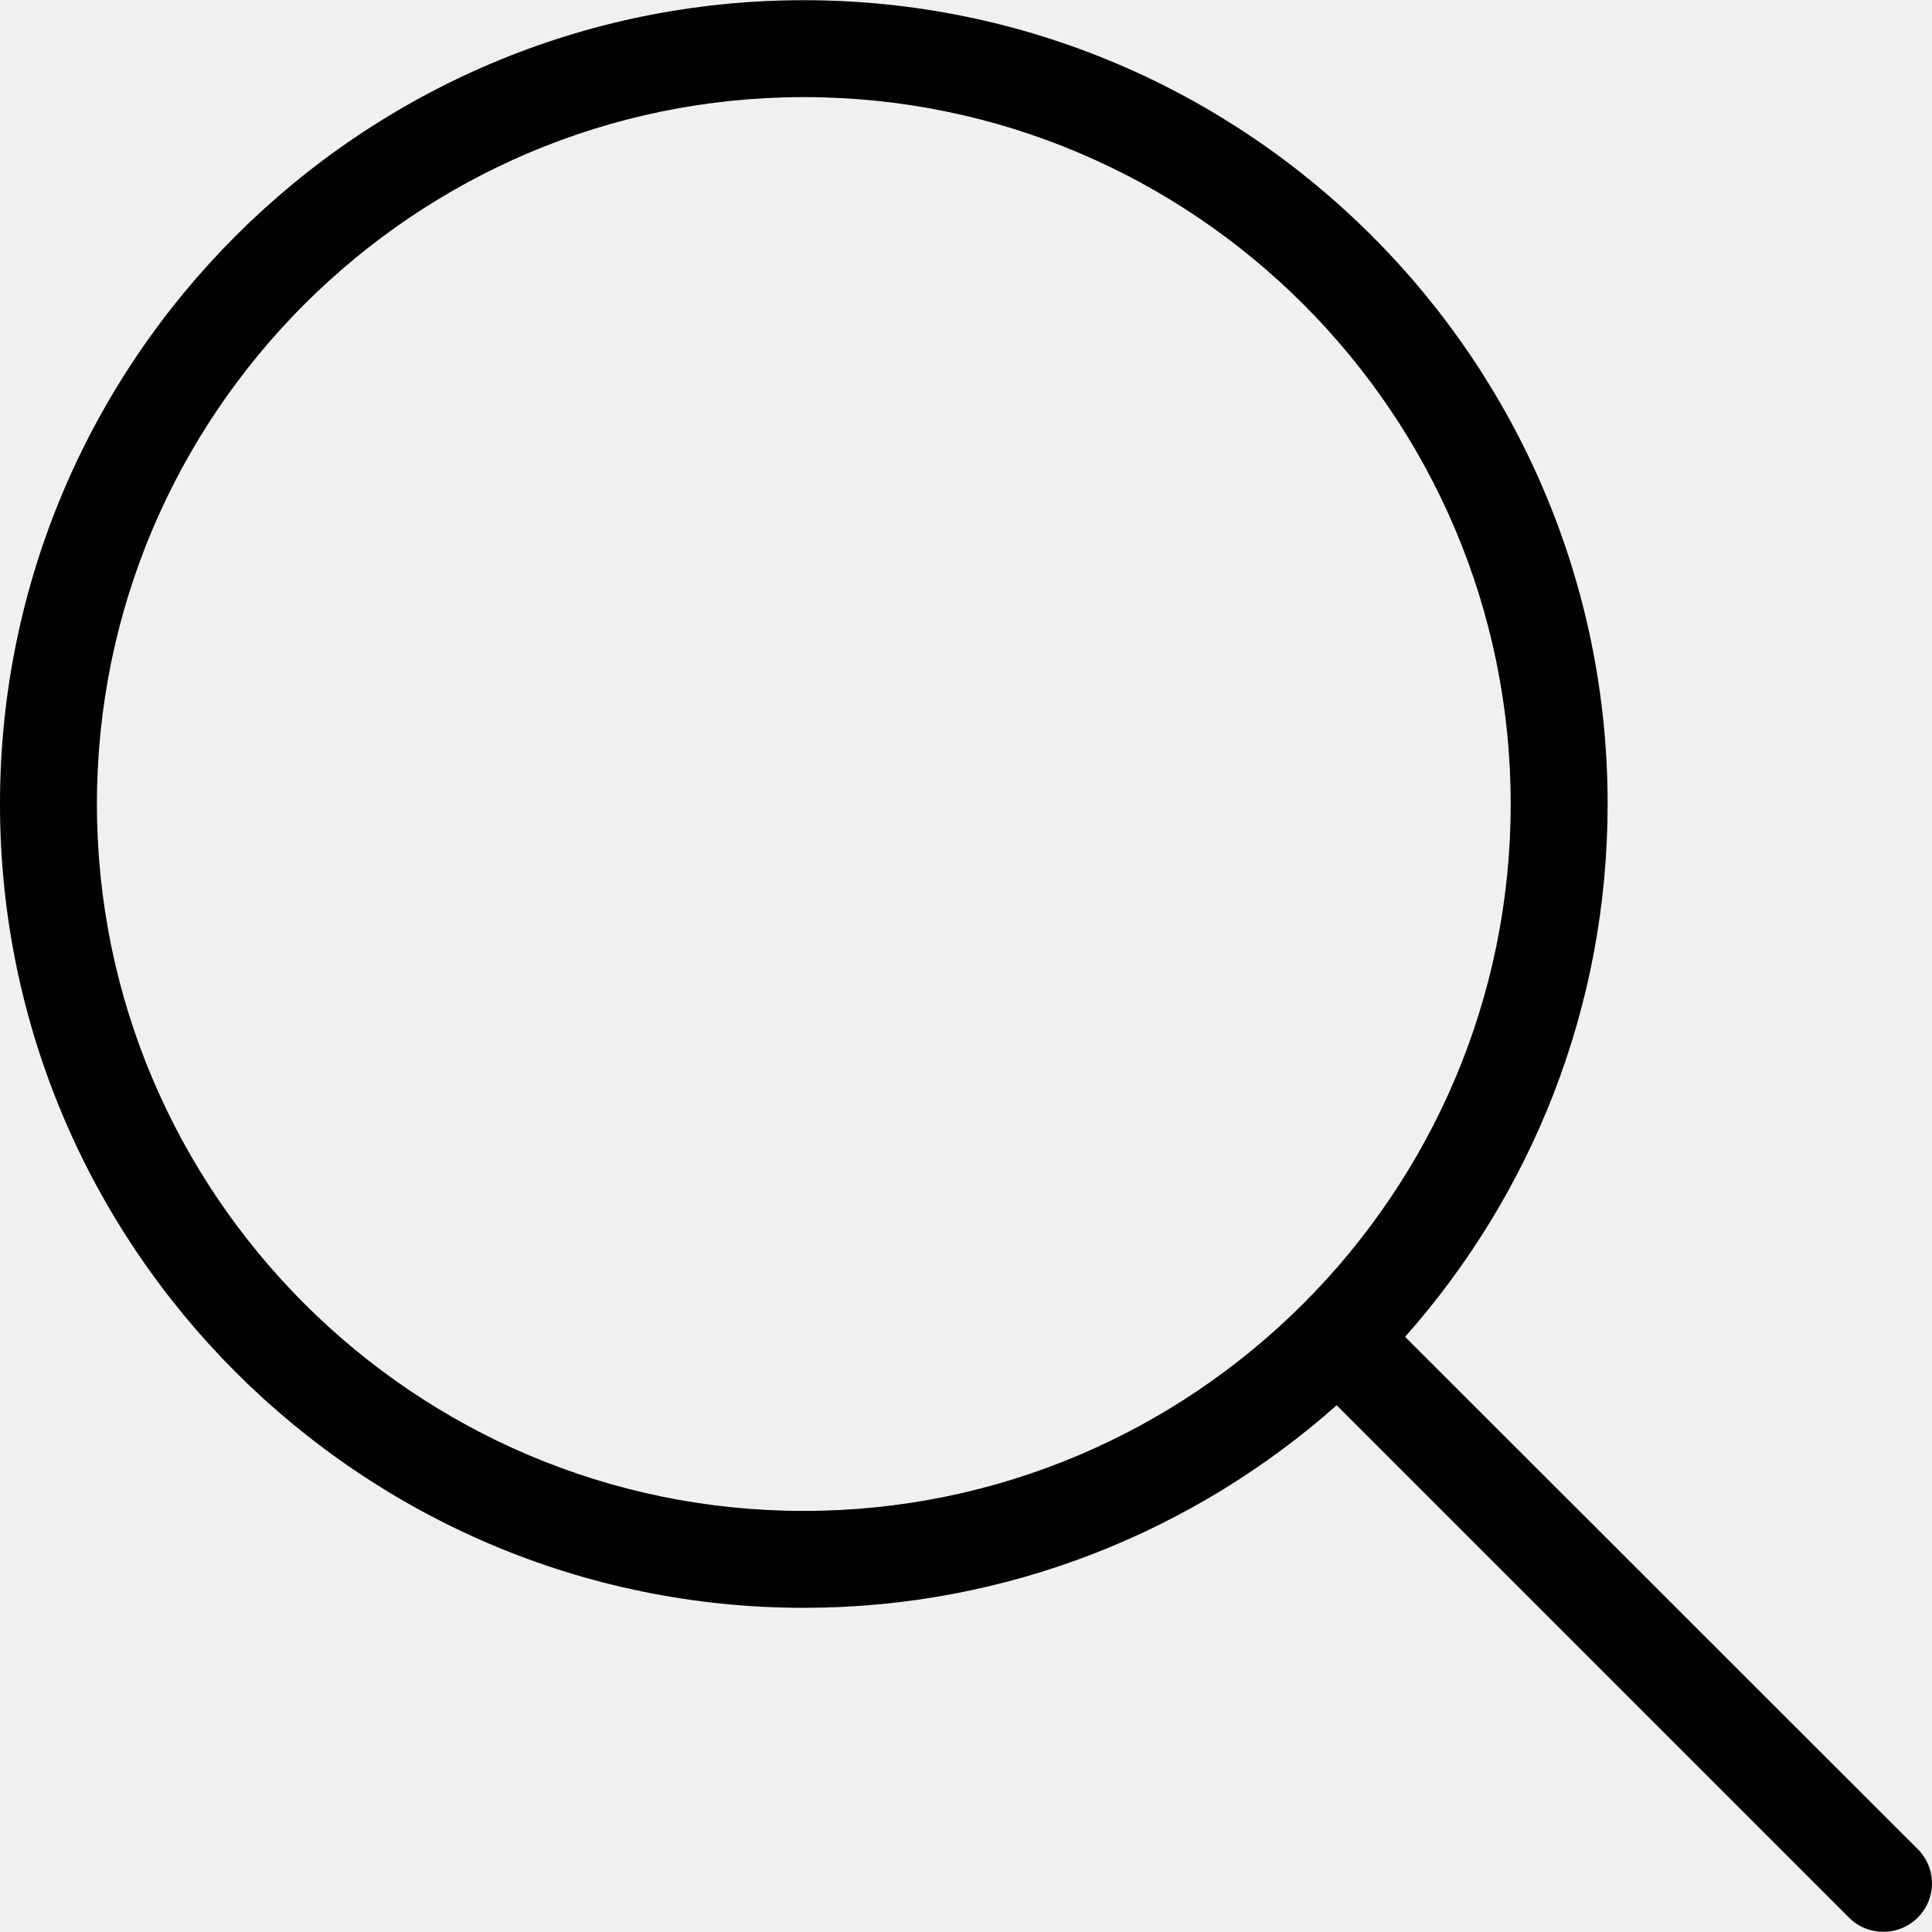
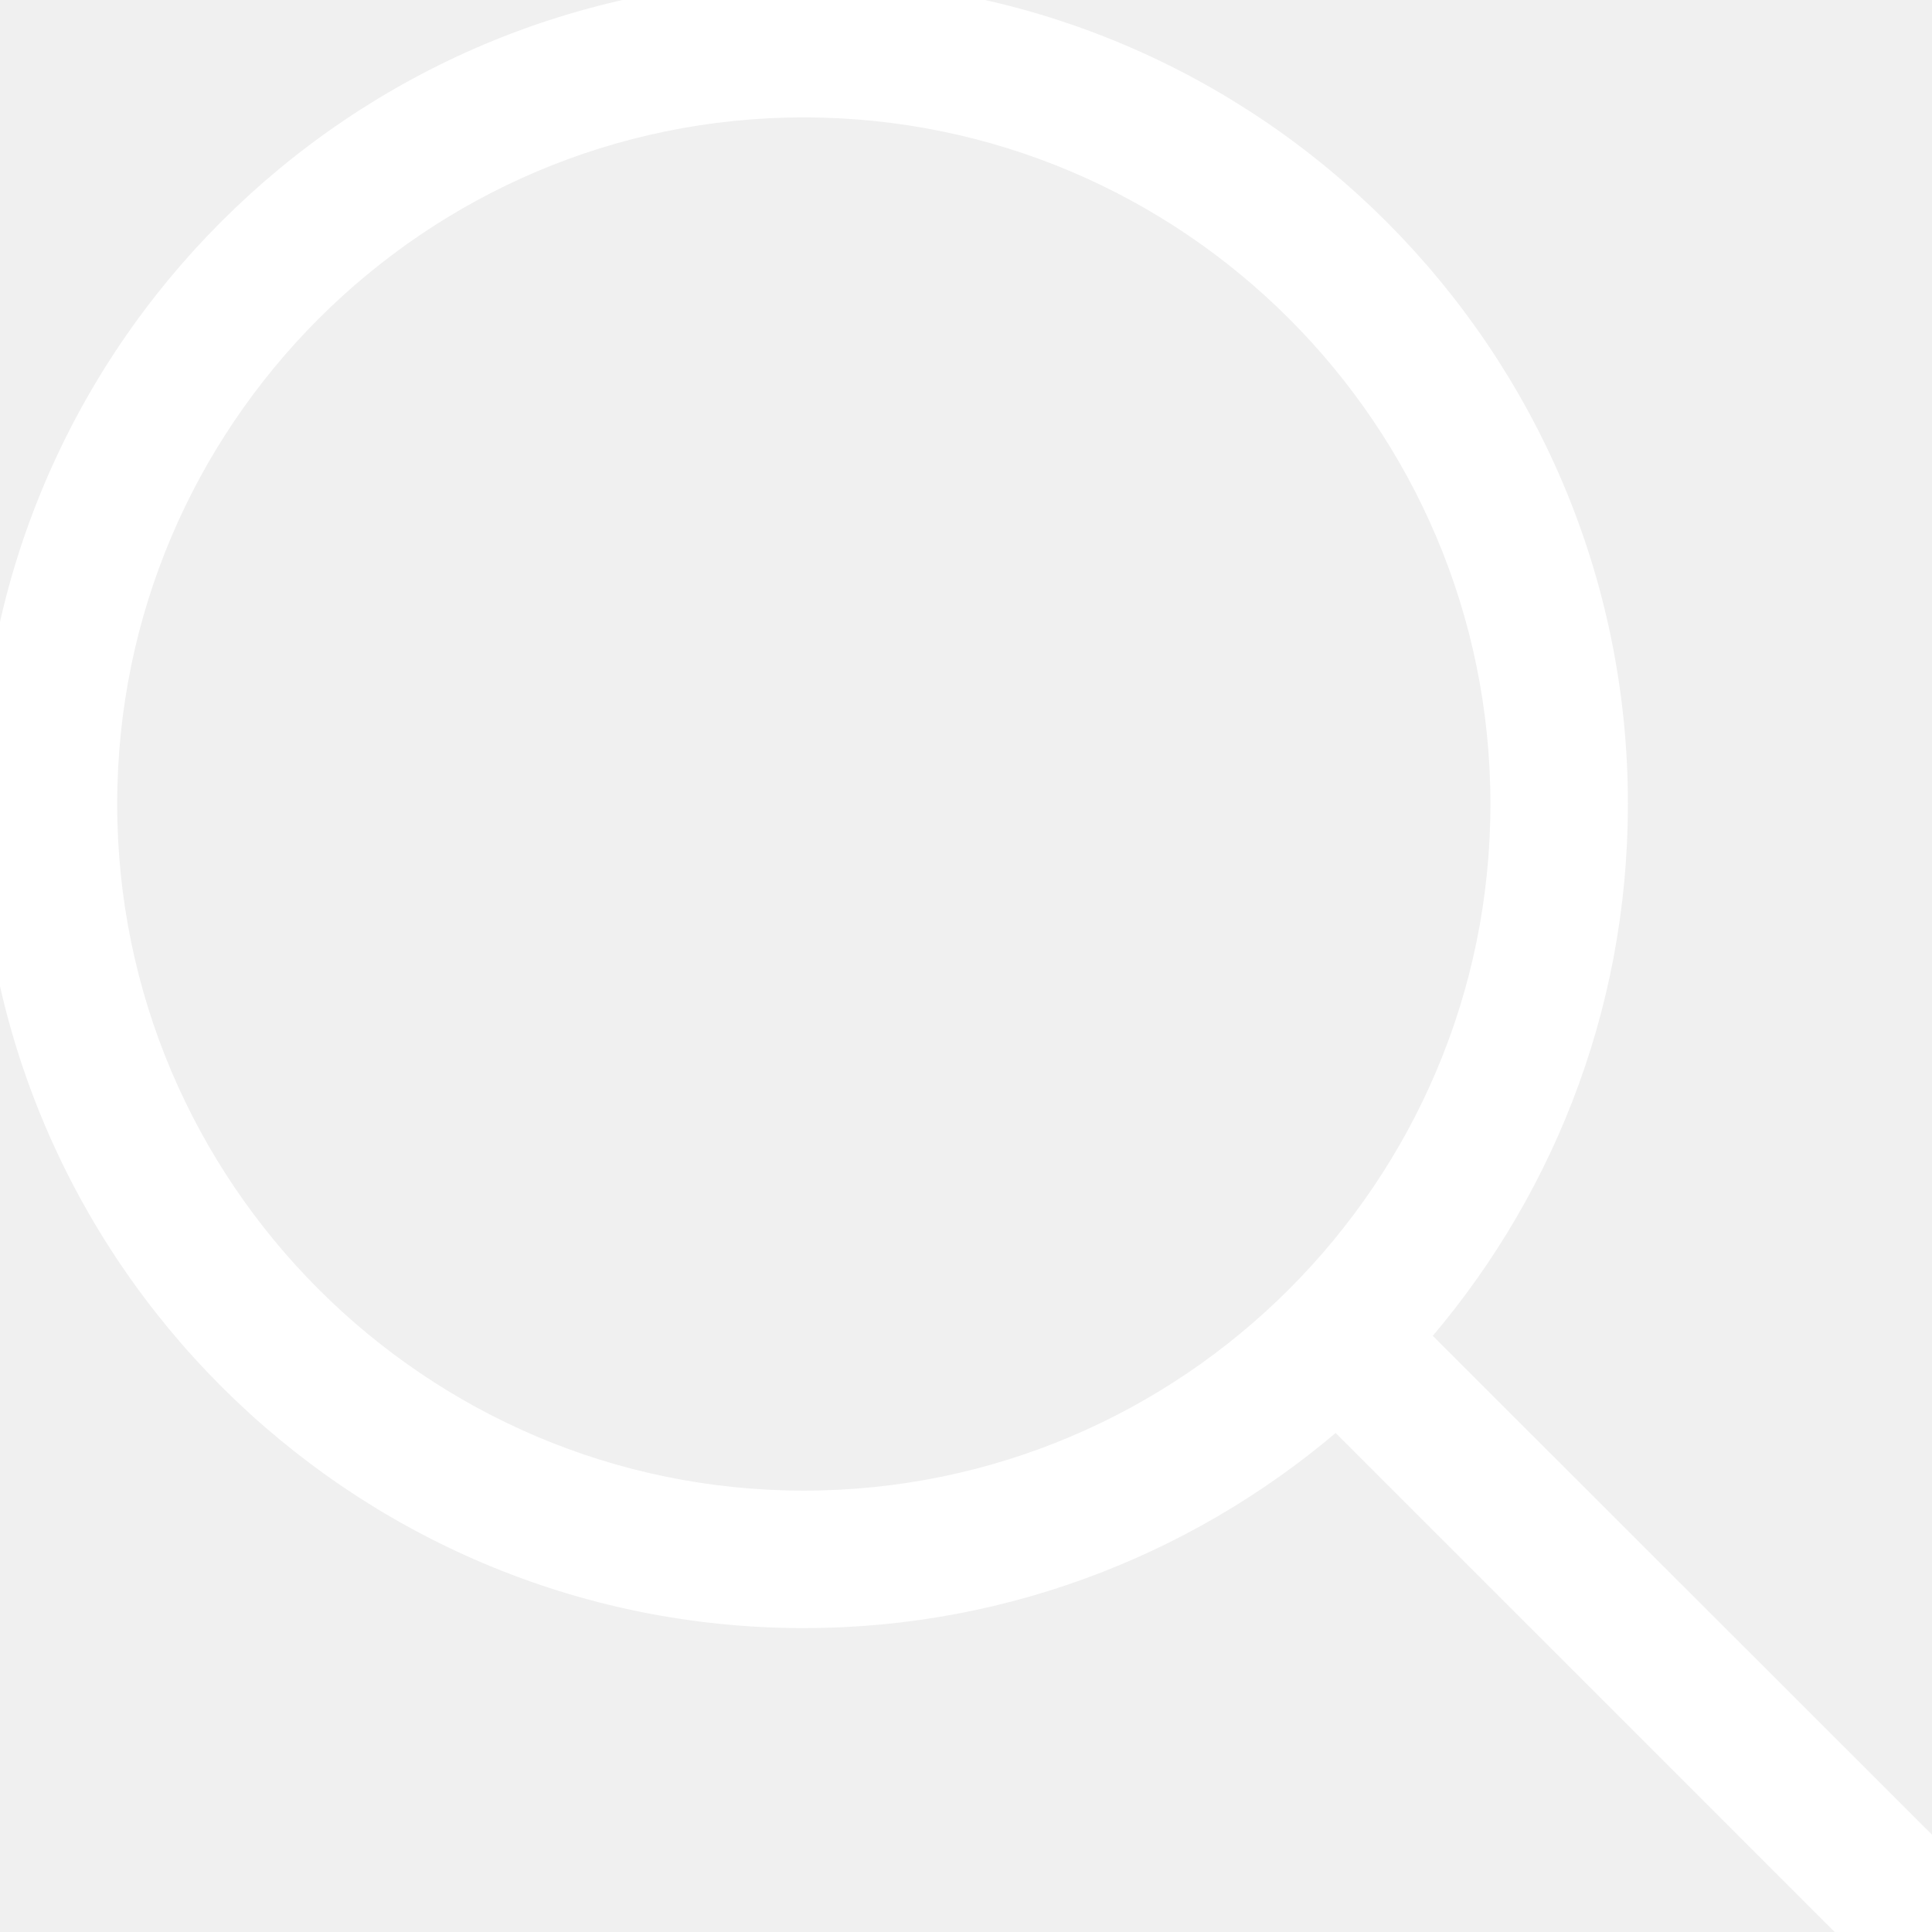
- <svg xmlns="http://www.w3.org/2000/svg" fill="#000000" height="64px" width="64px" version="1.1" id="Capa_1" viewBox="0 0 488.4 488.4" xml:space="preserve">
+ <svg xmlns="http://www.w3.org/2000/svg" fill="#ffffff" height="64px" width="64px" version="1.1" id="Capa_1" viewBox="0 0 488.4 488.4" xml:space="preserve" stroke="#ffffff" stroke-width="10.256">
  <g id="SVGRepo_bgCarrier" stroke-width="0" />
  <g id="SVGRepo_tracerCarrier" stroke-linecap="round" stroke-linejoin="round" />
  <g id="SVGRepo_iconCarrier">
    <g>
      <g>
        <path d="M0,203.25c0,112.1,91.2,203.2,203.2,203.2c51.6,0,98.8-19.4,134.7-51.2l129.5,129.5c2.4,2.4,5.5,3.6,8.7,3.6 s6.3-1.2,8.7-3.6c4.8-4.8,4.8-12.5,0-17.3l-129.6-129.5c31.8-35.9,51.2-83,51.2-134.7c0-112.1-91.2-203.2-203.2-203.2 S0,91.15,0,203.25z M381.9,203.25c0,98.5-80.2,178.7-178.7,178.7s-178.7-80.2-178.7-178.7s80.2-178.7,178.7-178.7 S381.9,104.65,381.9,203.25z" />
      </g>
    </g>
  </g>
</svg>
